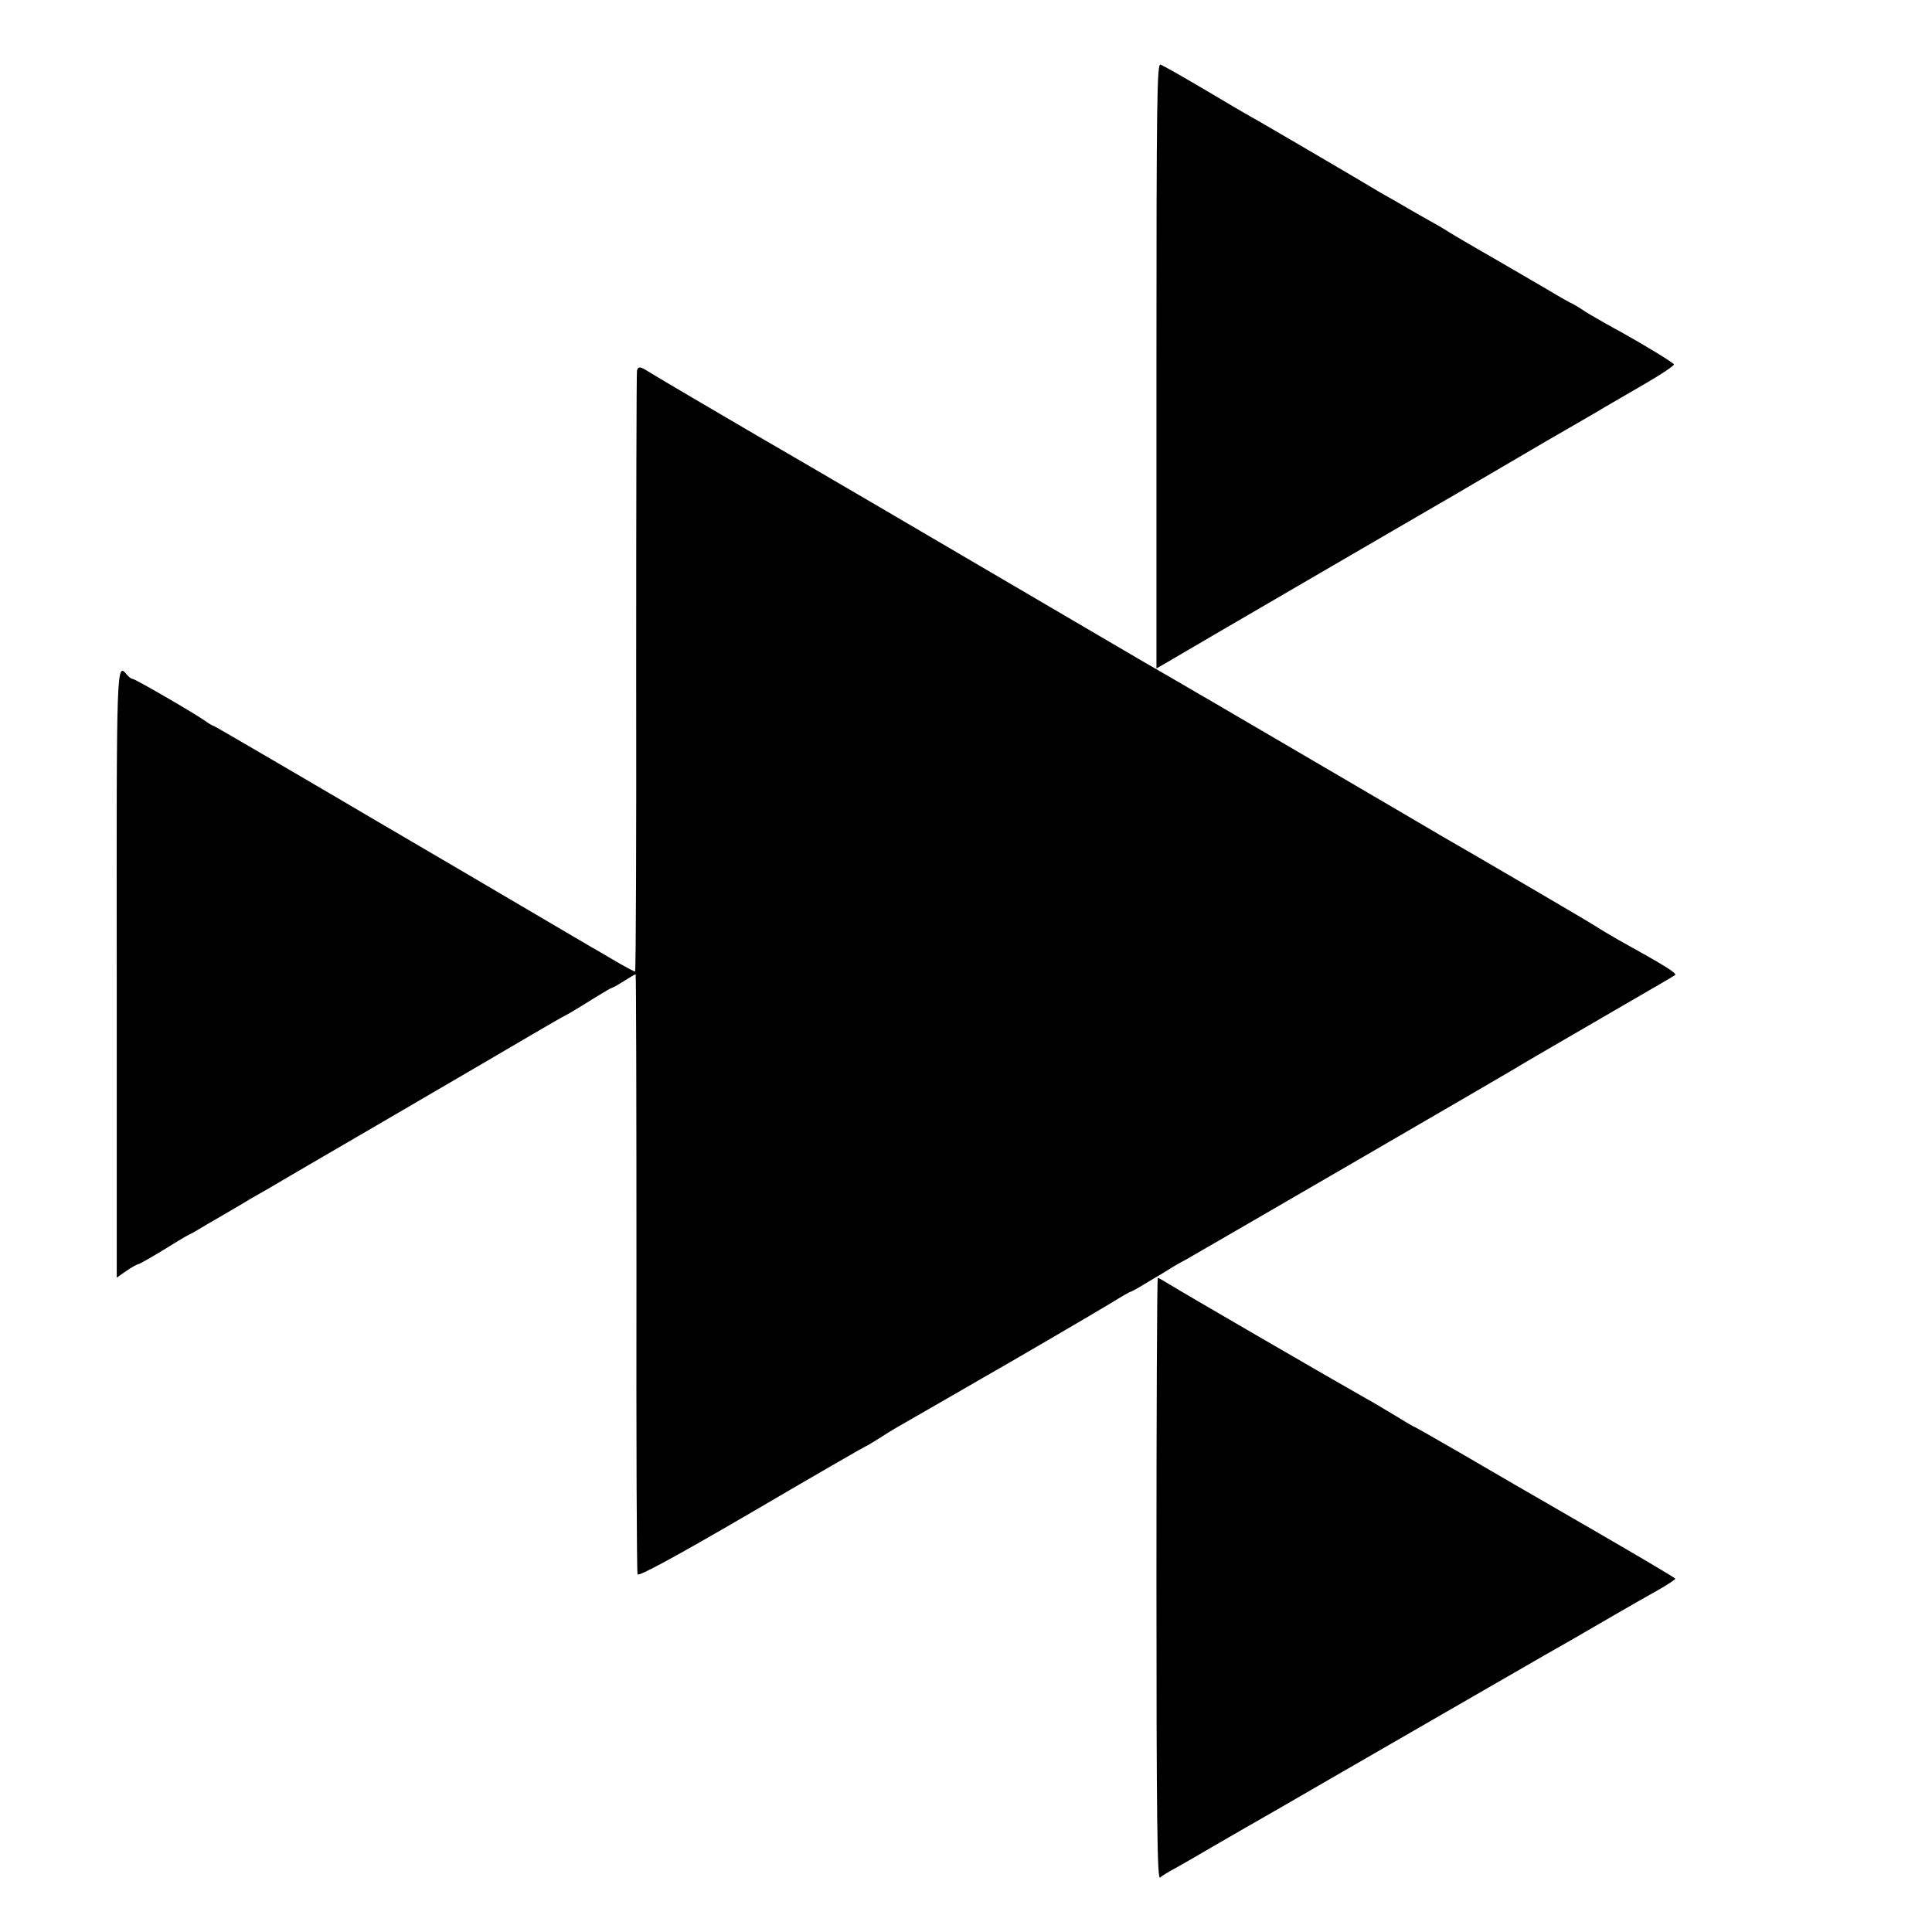
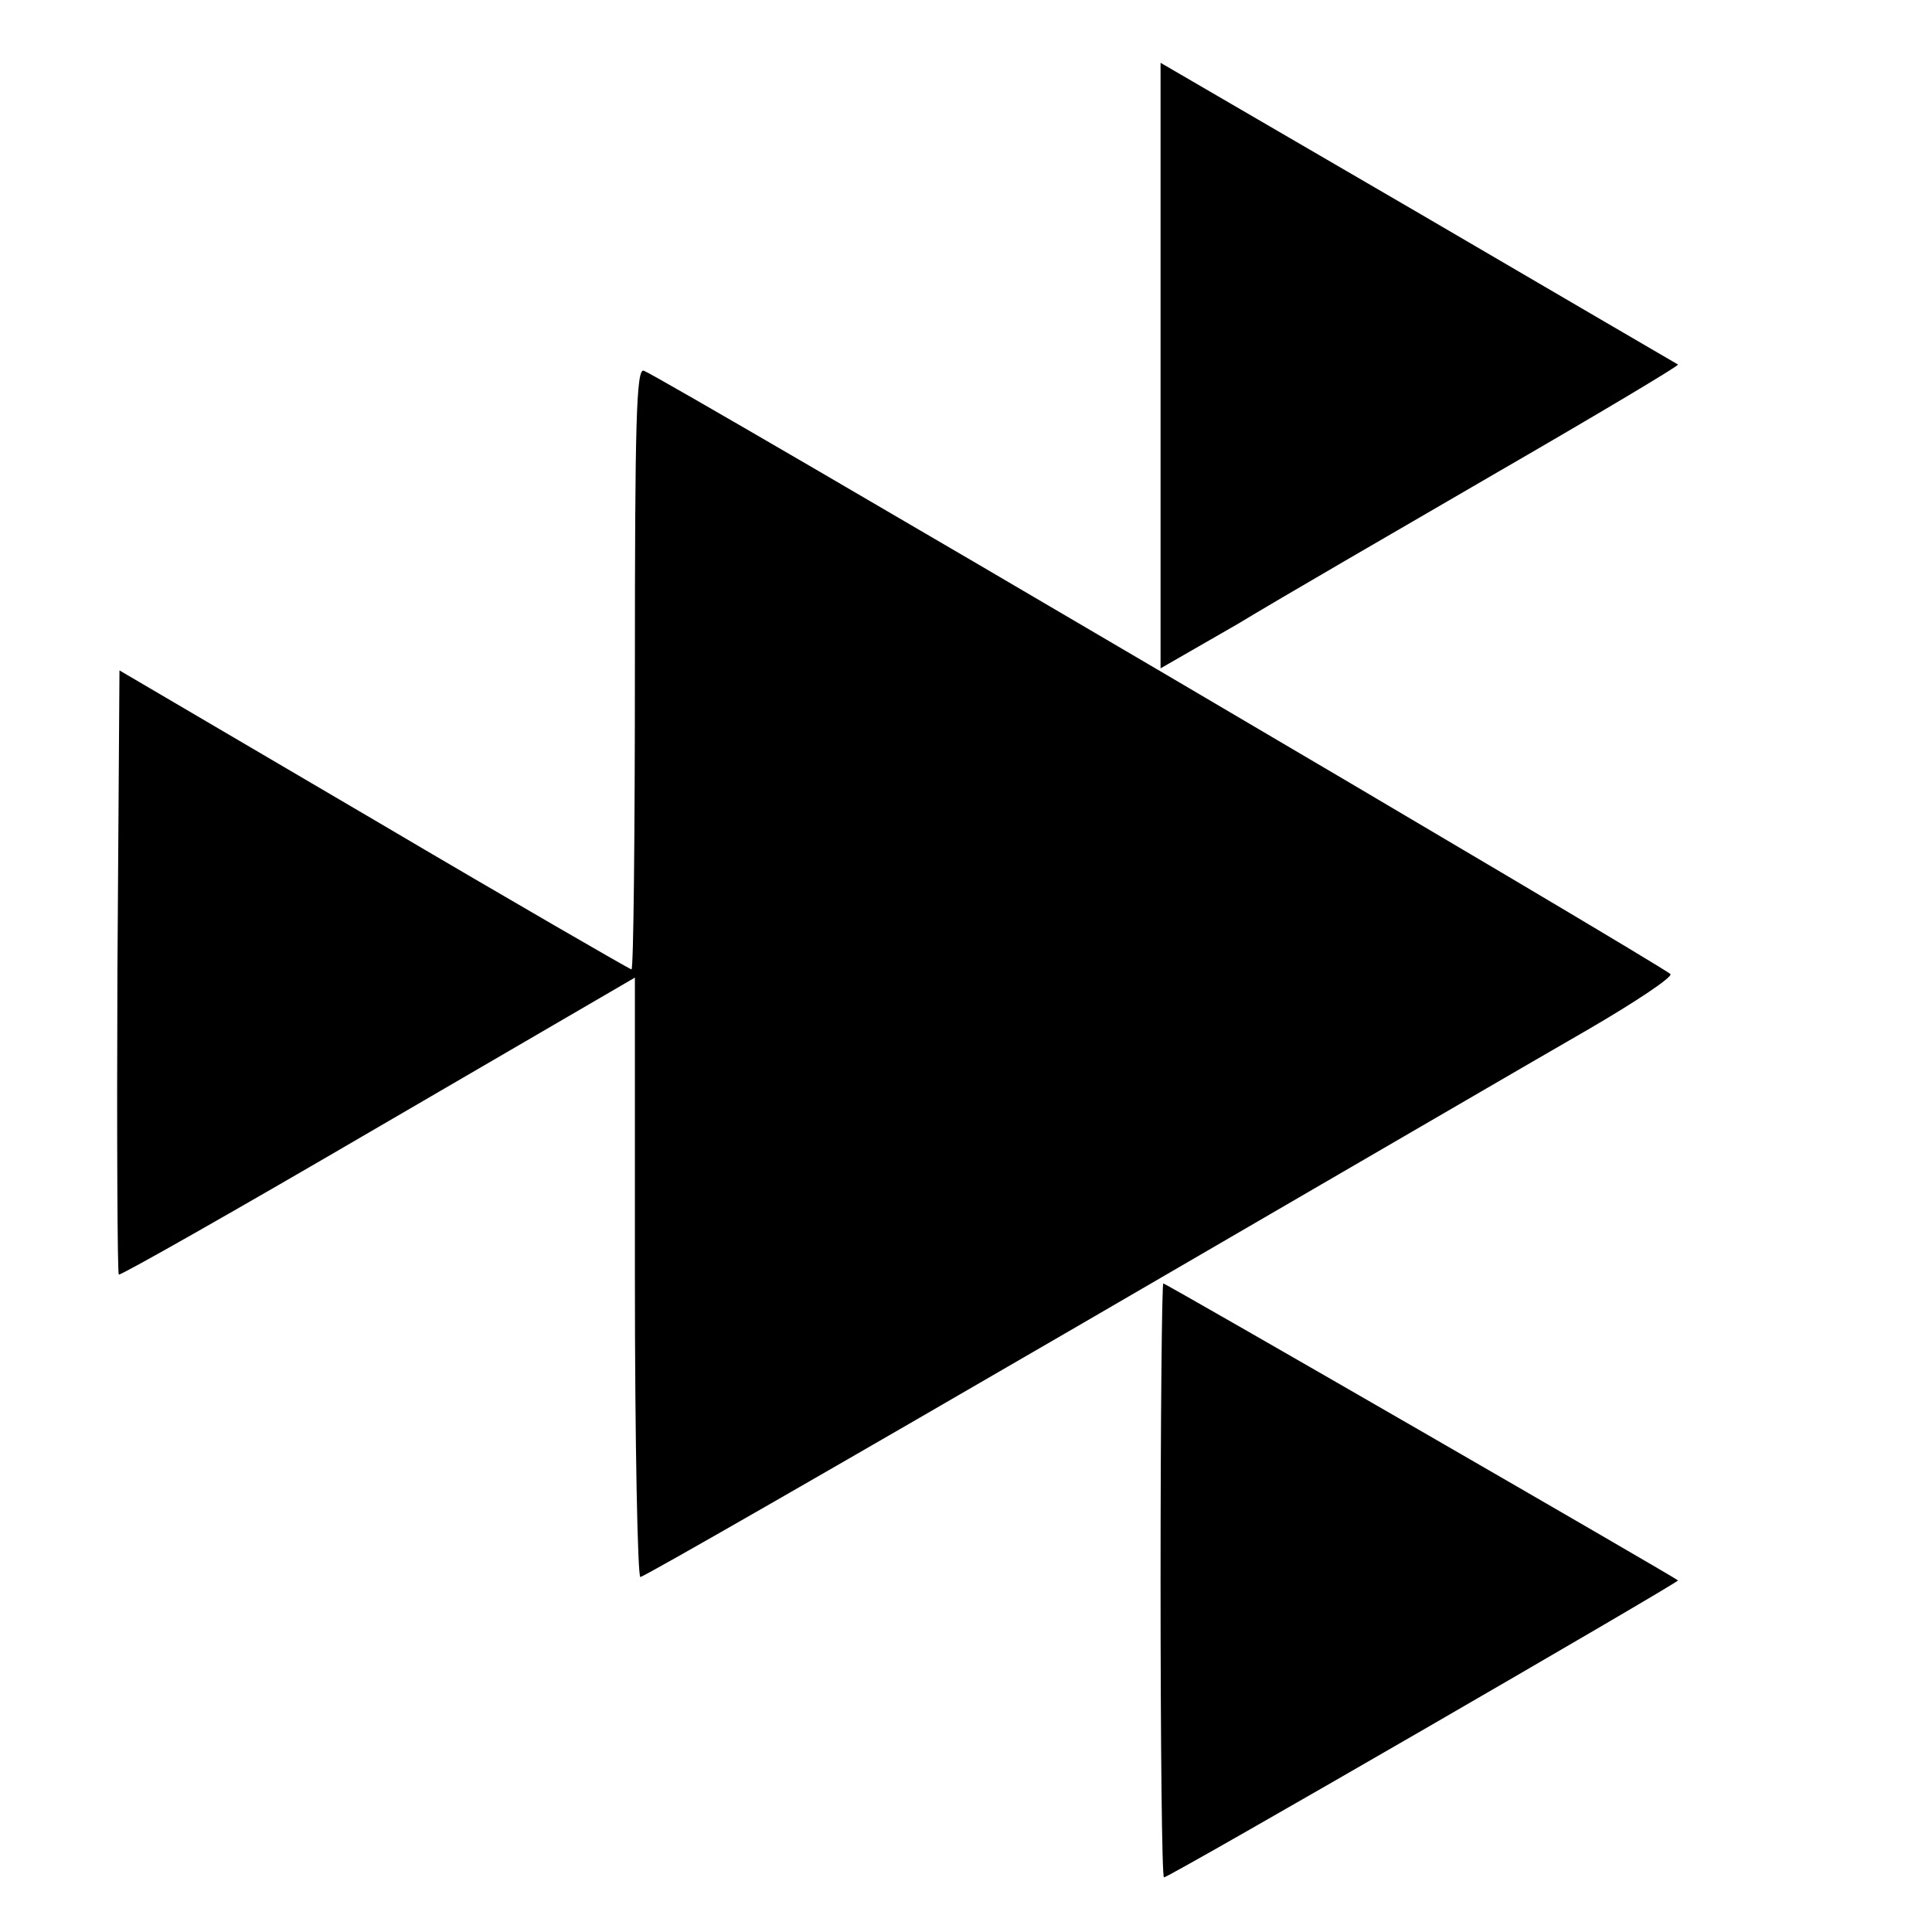
- <svg xmlns="http://www.w3.org/2000/svg" version="1.0" width="700pt" height="700pt" viewBox="0 0 700 700" preserveAspectRatio="xMidYMid meet">
-   <g transform="translate(0,700) scale(0.1,-0.1)" fill="#000000" stroke="none">
-     <path d="M4190 5675 l0 -1097 38 22 c43 26 940 548 992 578 19 11 73 42 120 70 47 27 165 97 263 154 98 56 186 108 195 113 9 6 74 43 144 84 70 40 126 77 123 81 -4 7 -102 67 -190 116 -11 6 -42 23 -70 39 -27 15 -61 35 -75 45 -14 9 -32 20 -40 23 -8 4 -31 17 -50 28 -19 12 -109 64 -200 117 -91 52 -176 102 -190 111 -14 9 -34 21 -45 27 -11 6 -36 20 -55 31 -19 11 -60 34 -90 52 -30 17 -62 35 -70 40 -44 27 -438 258 -456 267 -11 6 -87 50 -167 98 -81 48 -154 89 -162 92 -13 5 -15 -122 -15 -1091z" />
-     <path d="M2308 5658 c-2 -7 -3 -500 -3 -1095 1 -596 -1 -1083 -4 -1083 -3 0 -26 12 -51 26 -25 15 -59 34 -75 44 -17 9 -147 86 -290 170 -143 84 -311 183 -373 219 -62 36 -125 73 -140 82 -188 111 -595 349 -598 349 -3 0 -17 8 -32 19 -45 31 -252 151 -261 151 -5 0 -14 7 -21 15 -38 46 -38 52 -37 -1084 l0 -1100 36 25 c19 13 39 24 43 24 3 0 42 22 85 48 43 27 85 52 93 56 8 4 24 12 35 19 11 7 47 28 80 47 33 19 68 40 77 45 9 6 55 33 103 60 47 28 113 66 145 85 33 19 88 51 122 71 53 31 309 180 538 314 30 18 96 56 145 85 50 29 109 64 133 76 23 13 67 40 97 59 31 19 58 35 60 35 3 0 23 11 45 25 22 14 41 25 43 25 2 0 3 -486 3 -1080 -1 -595 1 -1087 4 -1094 3 -9 131 60 414 225 225 132 411 239 413 239 2 0 20 11 41 24 20 13 55 35 78 48 22 13 91 52 153 88 62 36 129 74 149 86 97 55 405 235 466 272 37 23 70 42 73 42 3 0 33 17 67 38 34 20 71 42 81 49 11 7 36 21 55 31 34 19 1161 673 1190 691 14 9 65 39 420 245 85 49 157 91 159 93 9 6 -36 34 -204 127 -27 16 -66 38 -85 51 -28 18 -438 258 -555 325 -16 10 -212 124 -435 255 -223 130 -423 248 -445 260 -22 13 -116 68 -210 122 -736 432 -1343 787 -1391 814 -67 39 -362 212 -392 231 -33 21 -39 21 -44 6z" />
-     <path d="M4190 1279 c0 -872 3 -1089 13 -1082 6 6 32 22 57 35 25 14 86 49 135 78 50 29 108 62 130 75 22 12 155 89 295 170 383 221 840 485 880 507 19 11 64 37 100 58 114 66 154 89 213 122 31 18 57 35 57 38 0 3 -141 86 -312 185 -172 99 -384 222 -471 273 -87 50 -160 92 -162 92 -2 0 -33 18 -70 41 -37 22 -83 50 -102 60 -112 63 -684 395 -715 415 -21 13 -40 24 -43 24 -3 0 -5 -491 -5 -1091z" />
+ <svg xmlns="http://www.w3.org/2000/svg" version="1.0" width="283pt" height="283pt" viewBox="0 0 283 283" preserveAspectRatio="xMidYMid meet">
+   <g transform="translate(0,283) scale(0.1,-0.1)" fill="#000000" stroke="none">
+     <path d="M1700 2295 l0 -444 113 65 c61 37 232 136 380 222 147 85 266 156 265 158 -2 1 -173 101 -380 222 l-378 220 0 -443z" />
+     <path d="M930 1851 c0 -243 -2 -441 -5 -441 -2 0 -172 98 -377 219 l-373 219 -3 -441 c-1 -242 0 -442 2 -444 2 -2 173 95 380 216 l376 219 0 -439 c0 -241 4 -439 8 -439 5 0 292 165 638 366 346 201 684 398 752 437 67 39 121 75 119 80 -2 7 -1473 872 -1504 884 -11 4 -13 -77 -13 -436z" />
+     <path d="M1700 515 c0 -239 2 -435 5 -435 8 0 756 433 753 435 -7 6 -750 435 -754 435 -2 0 -4 -196 -4 -435z" />
  </g>
</svg>
